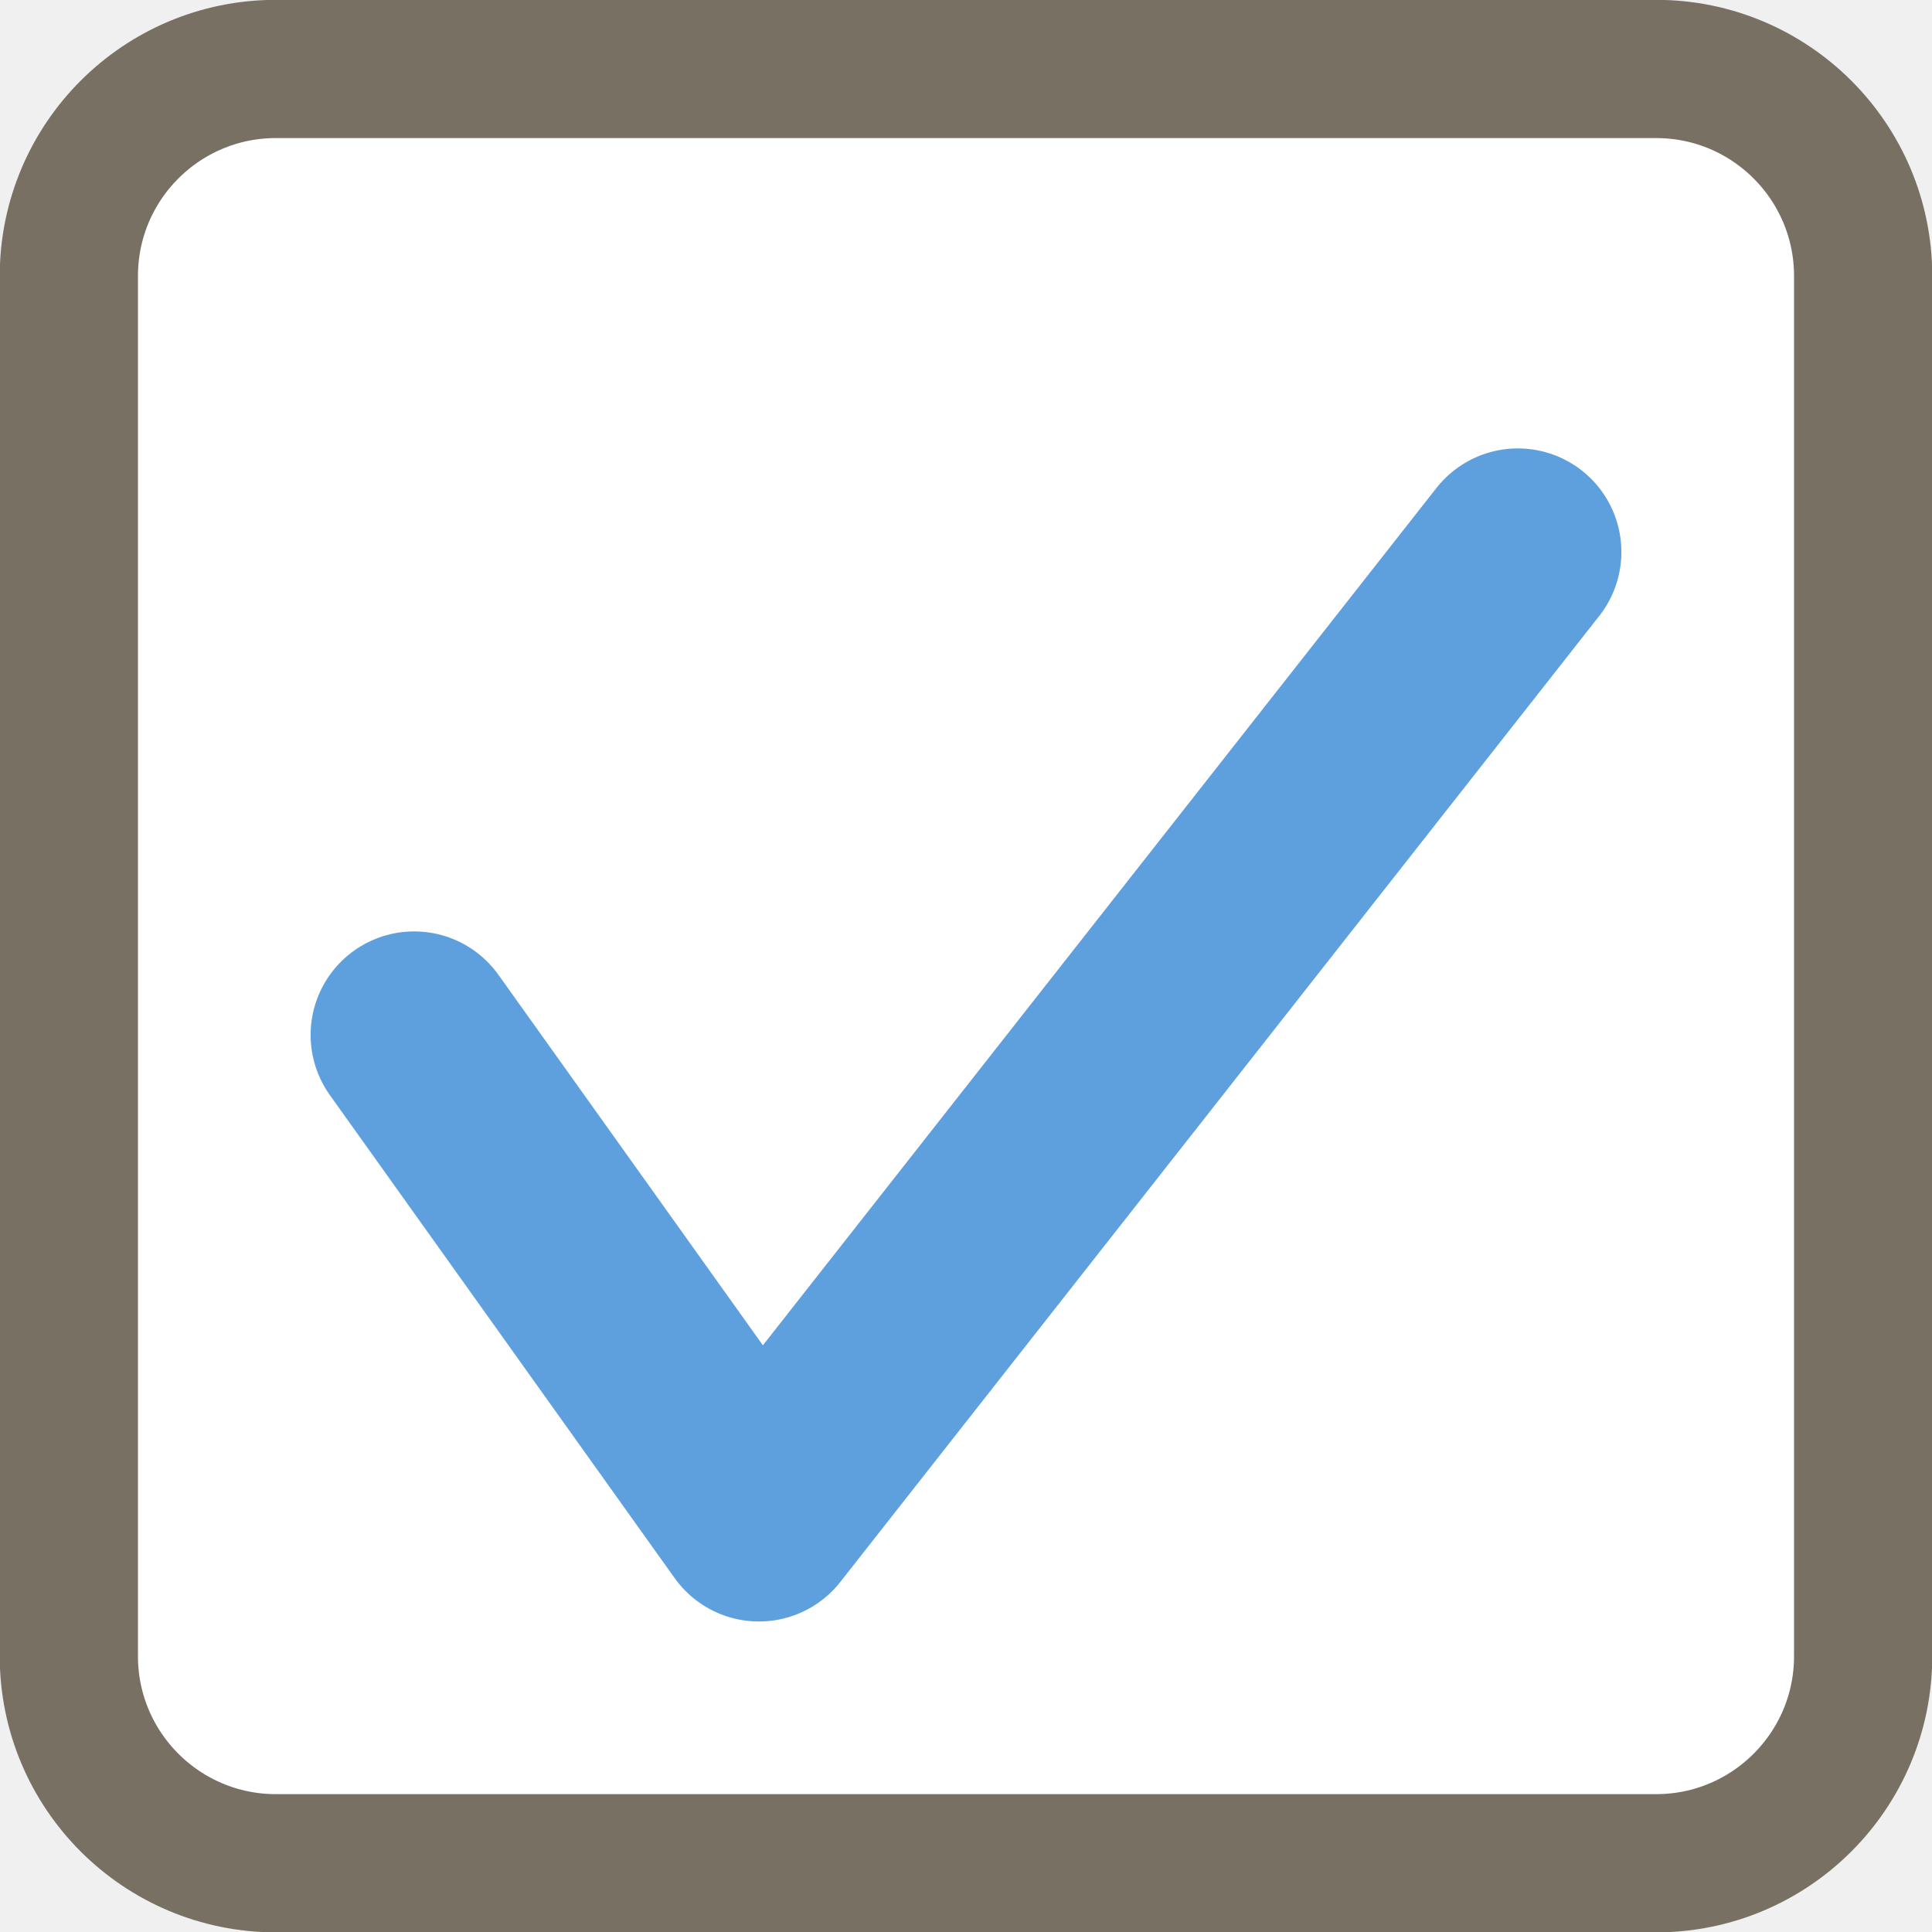
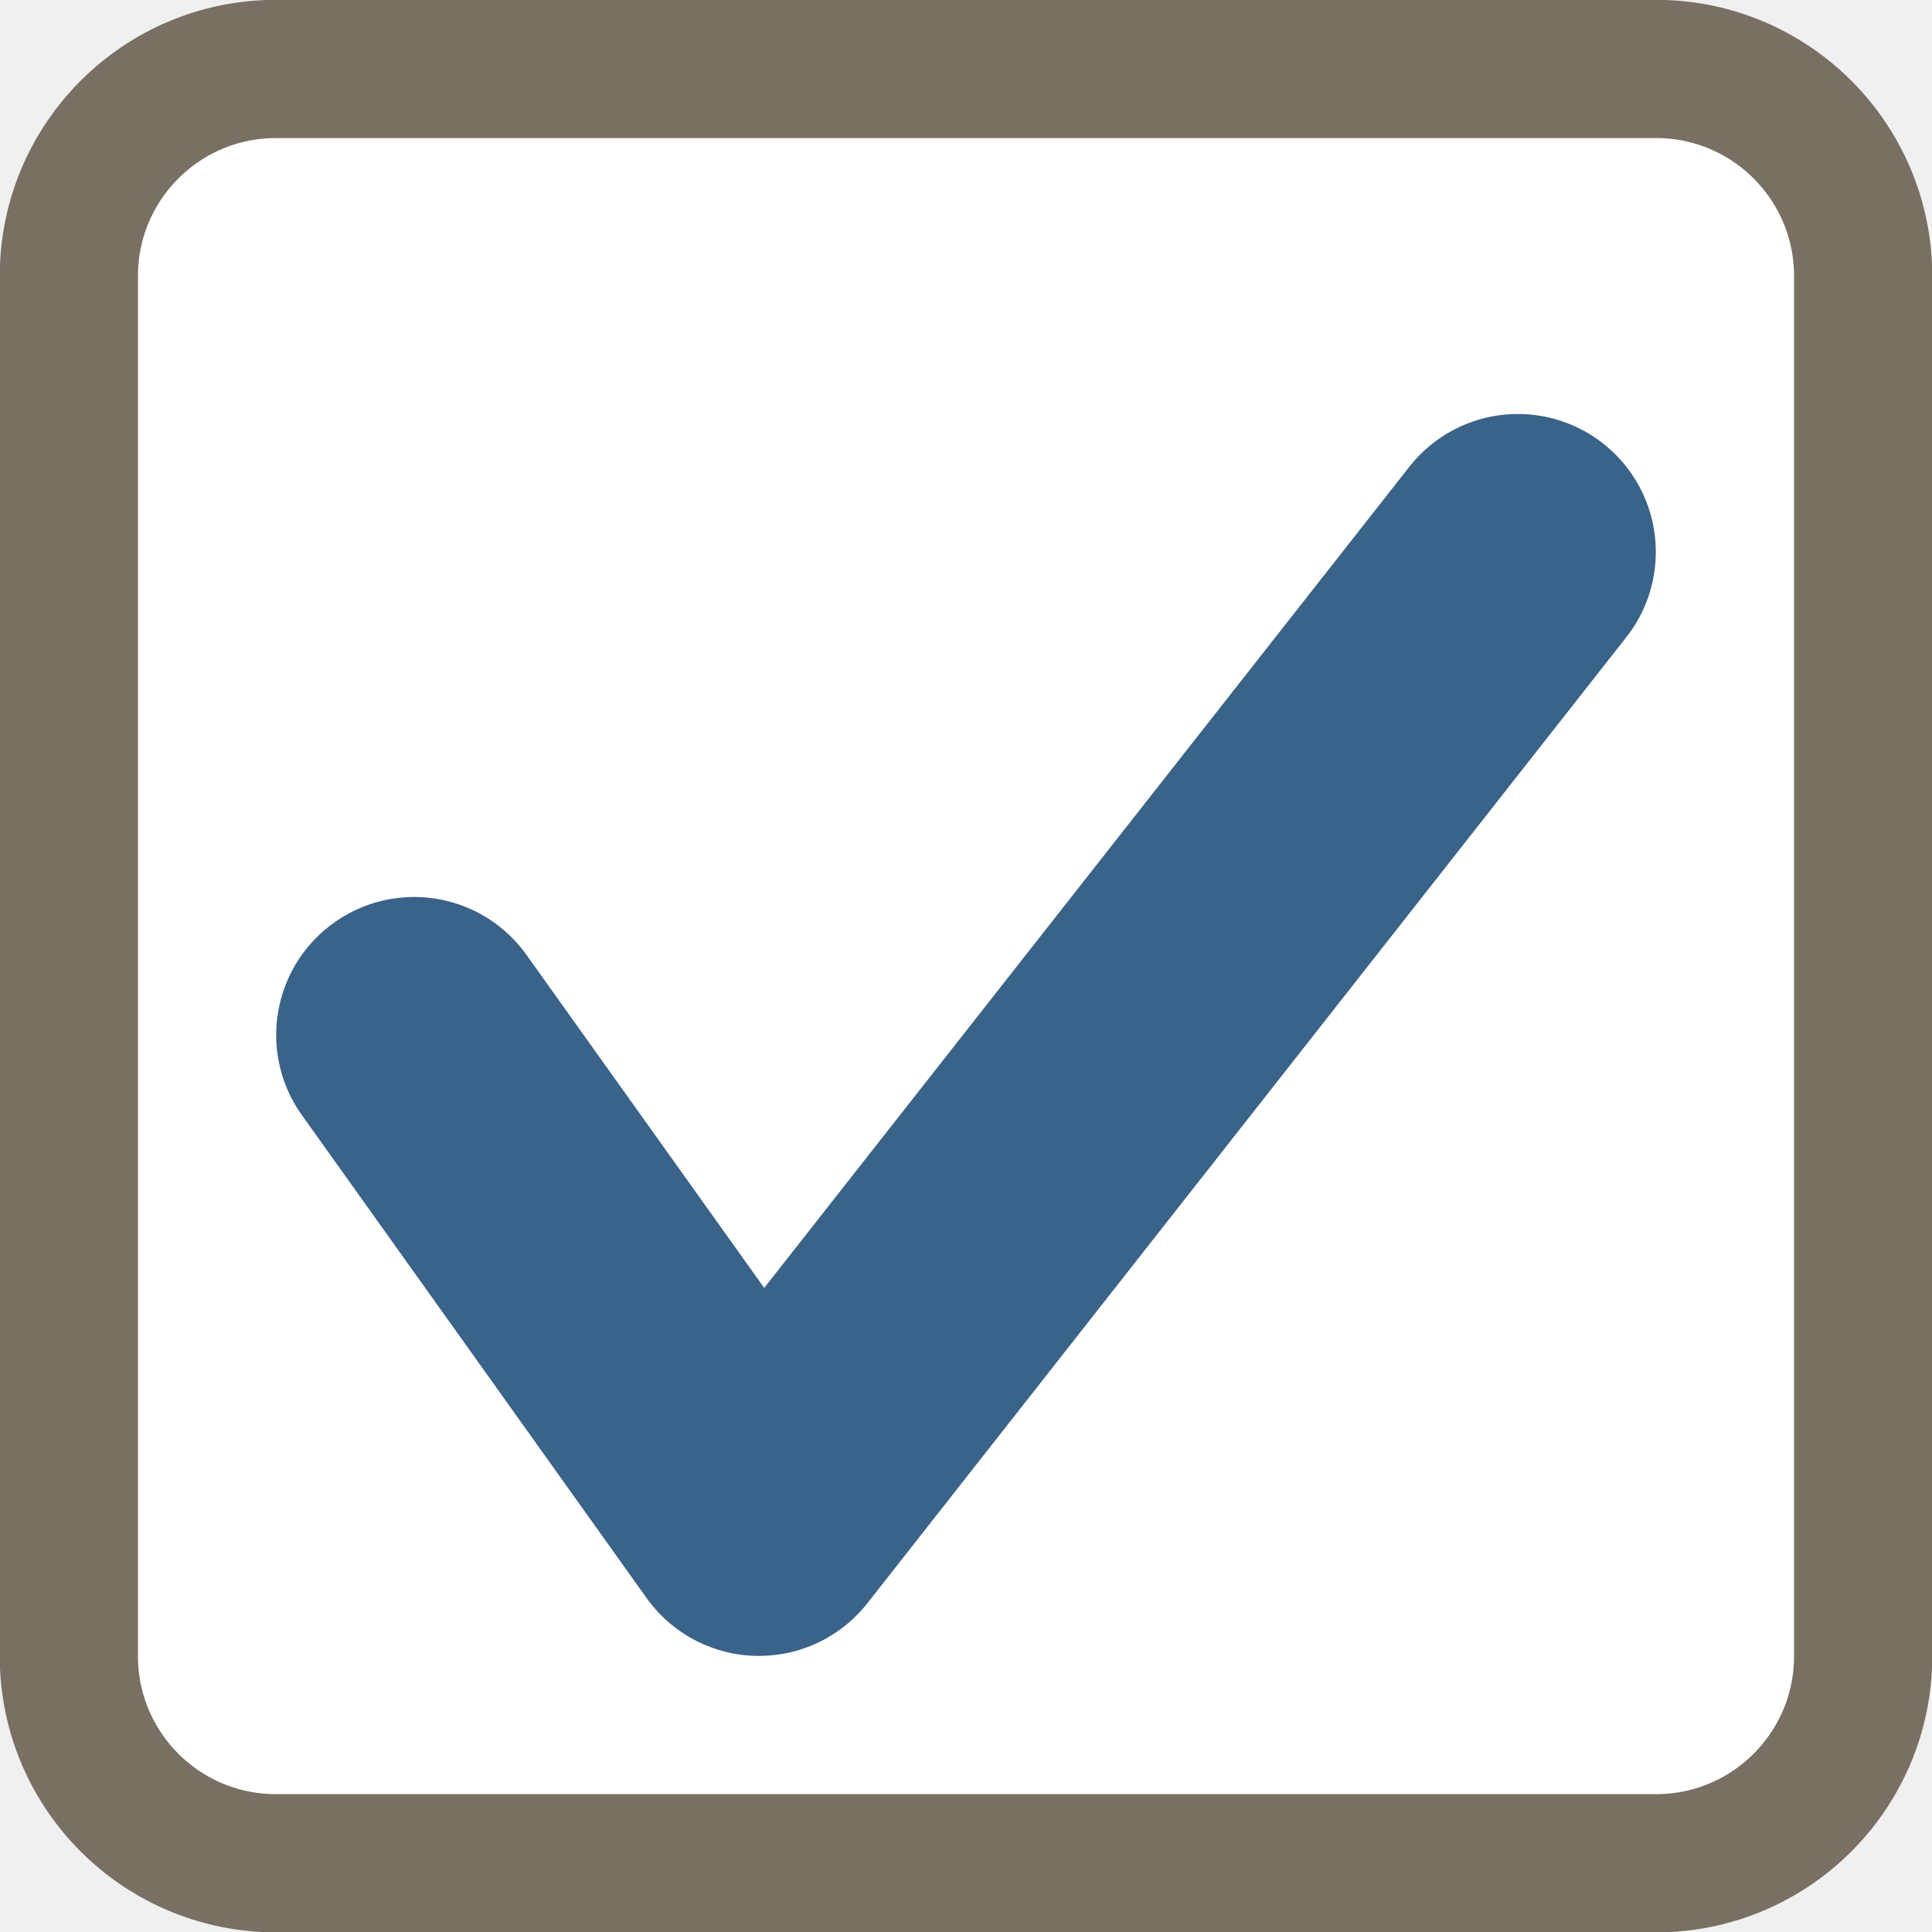
<svg xmlns="http://www.w3.org/2000/svg" width="14" height="14" viewBox="0 0 3.704 3.704" version="1.1" id="svg8">
  <defs id="defs2" />
  <g id="layer1" transform="translate(0,-293.2958)">
    <rect style="opacity:1;fill:#ffffff;fill-opacity:1;fill-rule:nonzero;stroke:#787063;stroke-width:0.265;stroke-linecap:round;stroke-linejoin:round;stroke-miterlimit:4;stroke-dasharray:none;stroke-dashoffset:0;stroke-opacity:1" id="rect4487" width="3.44" height="3.44" x="0.132" y="293.428" ry="0.397" rx="0.397" />
-     <path style="fill:none;fill-rule:evenodd;stroke:#5ea0dd;stroke-width:0.397;stroke-linecap:round;stroke-linejoin:round;stroke-miterlimit:4;stroke-dasharray:none;stroke-opacity:1" d="m 0.794,295.28 0.661,0.926 1.455,-1.852" id="path4489" />
+     <path style="fill:none;fill-rule:evenodd;stroke:#3a6389;stroke-width:0.529;stroke-linecap:round;stroke-linejoin:round;stroke-miterlimit:4;stroke-dasharray:none;stroke-opacity:1" d="m 0.794,295.28 0.661,0.926 1.455,-1.852" id="path4489" />
  </g>
</svg>
